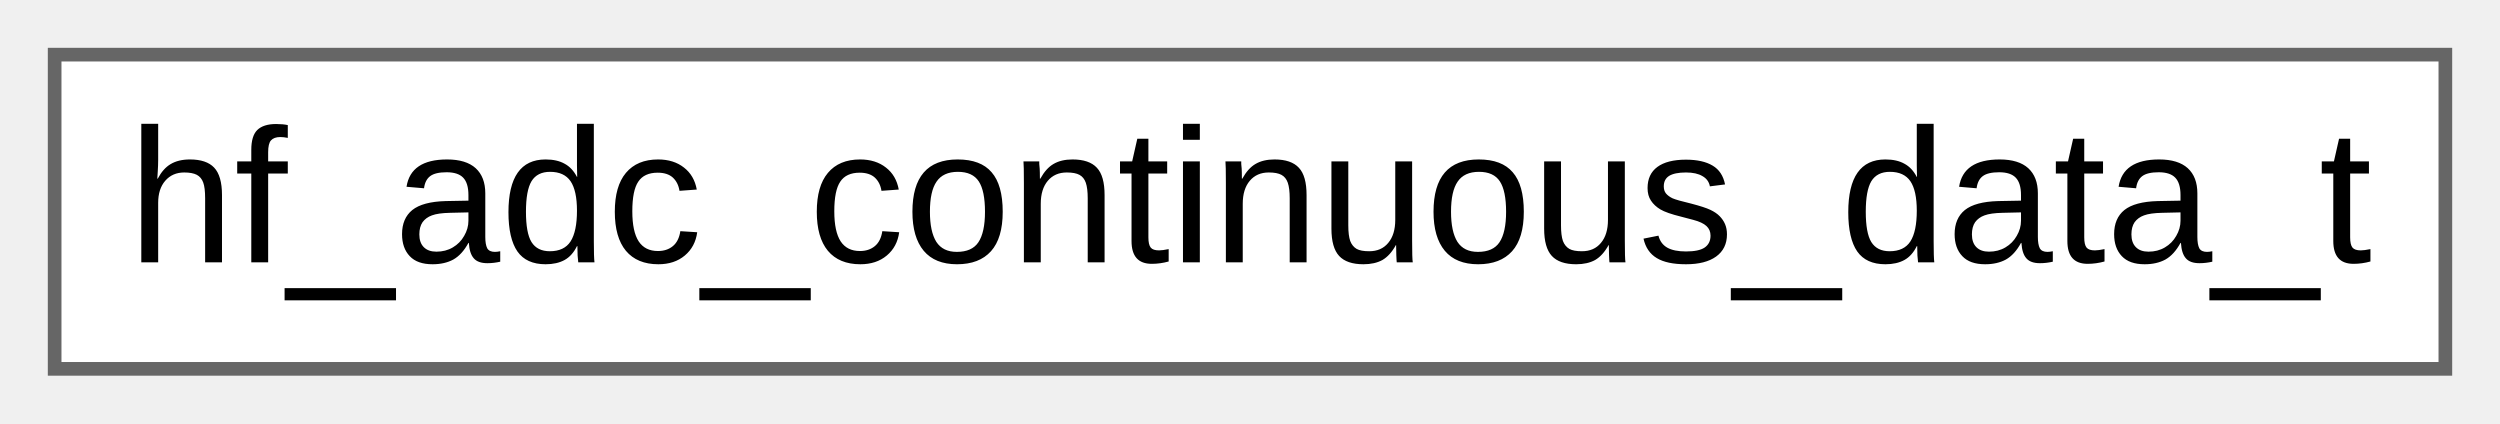
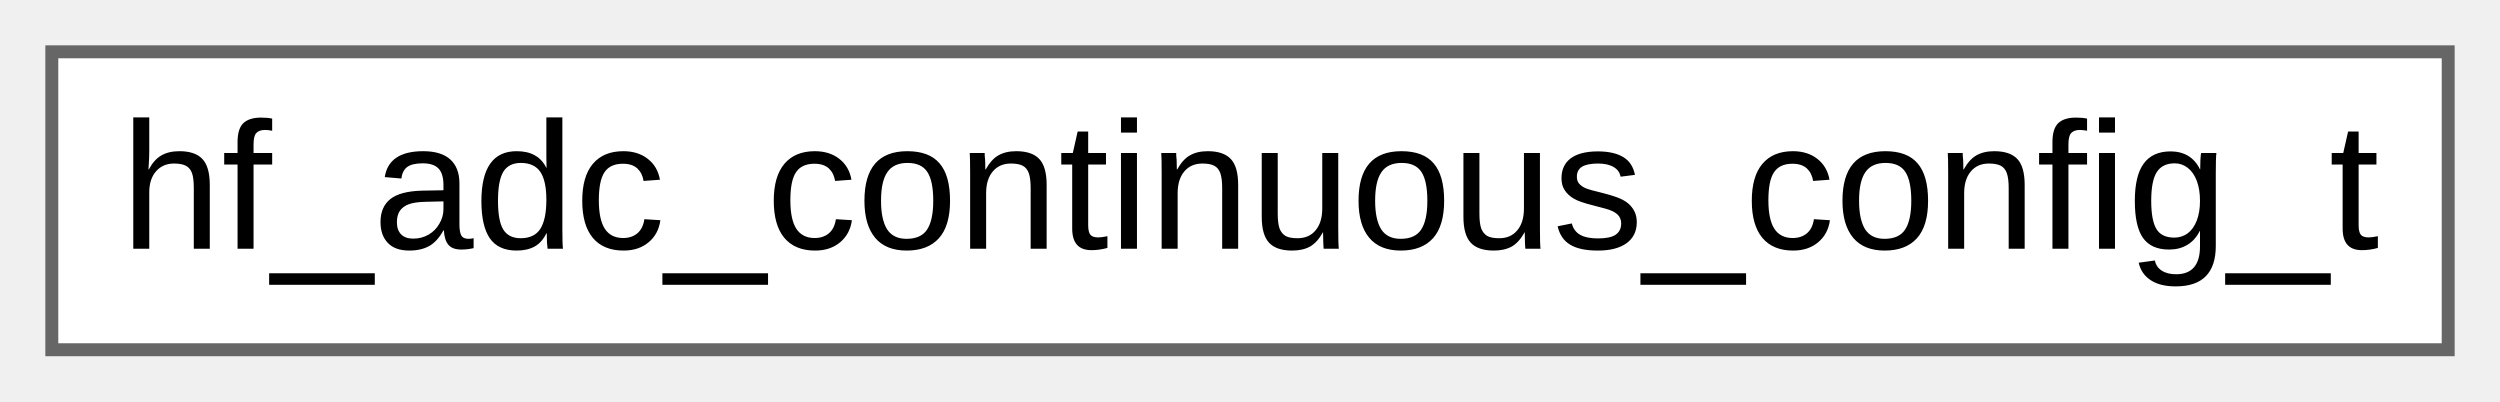
- <svg xmlns="http://www.w3.org/2000/svg" xmlns:xlink="http://www.w3.org/1999/xlink" width="183pt" height="31pt" viewBox="0.00 0.00 183.00 31.00">
+ <svg xmlns="http://www.w3.org/2000/svg" xmlns:xlink="http://www.w3.org/1999/xlink" width="193pt" height="31pt" viewBox="0.00 0.00 193.00 31.00">
  <g id="graph0" class="graph" transform="scale(1 1) rotate(0) translate(4 27)">
    <g id="Node000000" class="node">
      <g id="a_Node000000">
-         <a xlink:href="structhf__adc__continuous__data__t.html" target="_top" xlink:title="ADC continuous data structure.">
-           <polygon fill="white" stroke="#666666" points="175,-23 0,-23 0,0 175,0 175,-23" />
-           <text text-anchor="middle" x="87.5" y="-7.8" font-family="Arial" font-size="14.00">hf_adc_continuous_data_t</text>
+         <a xlink:href="structhf__adc__continuous__config__t.html" target="_top" xlink:title="ADC continuous mode configuration structure.">
+           <polygon fill="white" stroke="#666666" points="185,-23 0,-23 0,0 185,0 185,-23" />
+           <text text-anchor="middle" x="92.5" y="-7.8" font-family="Arial" font-size="14.00">hf_adc_continuous_config_t</text>
        </a>
      </g>
    </g>
  </g>
</svg>
